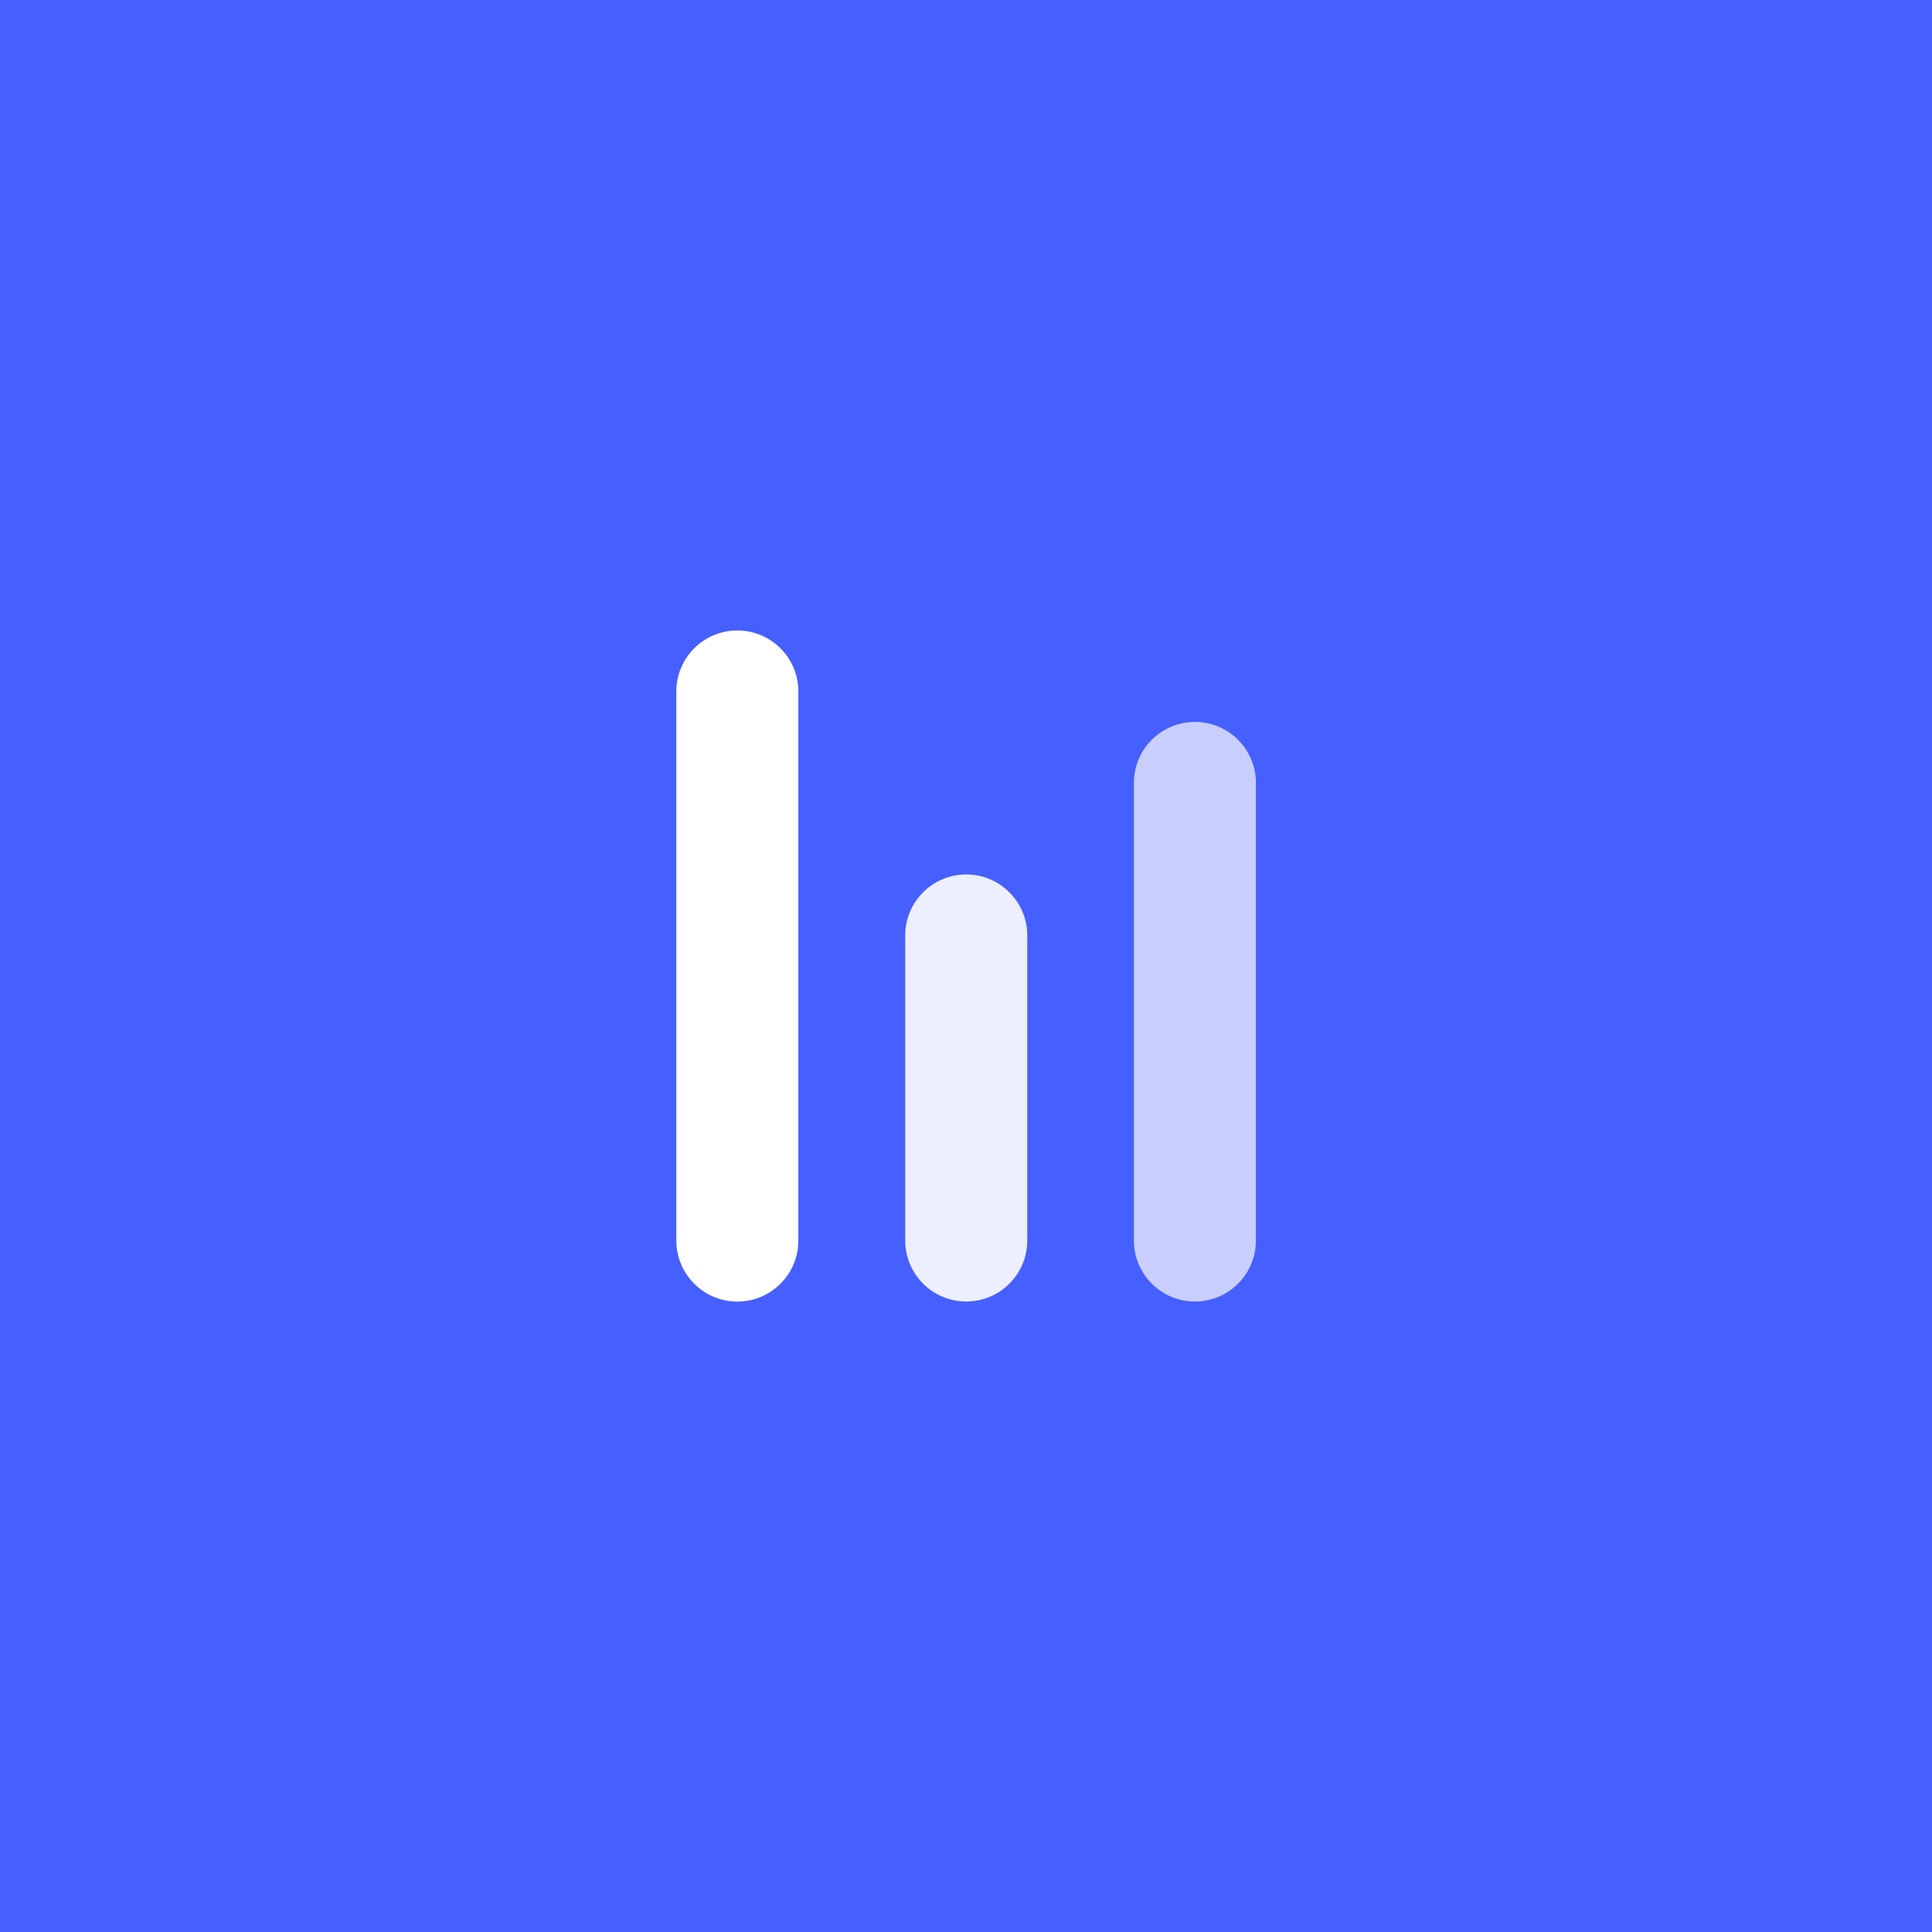
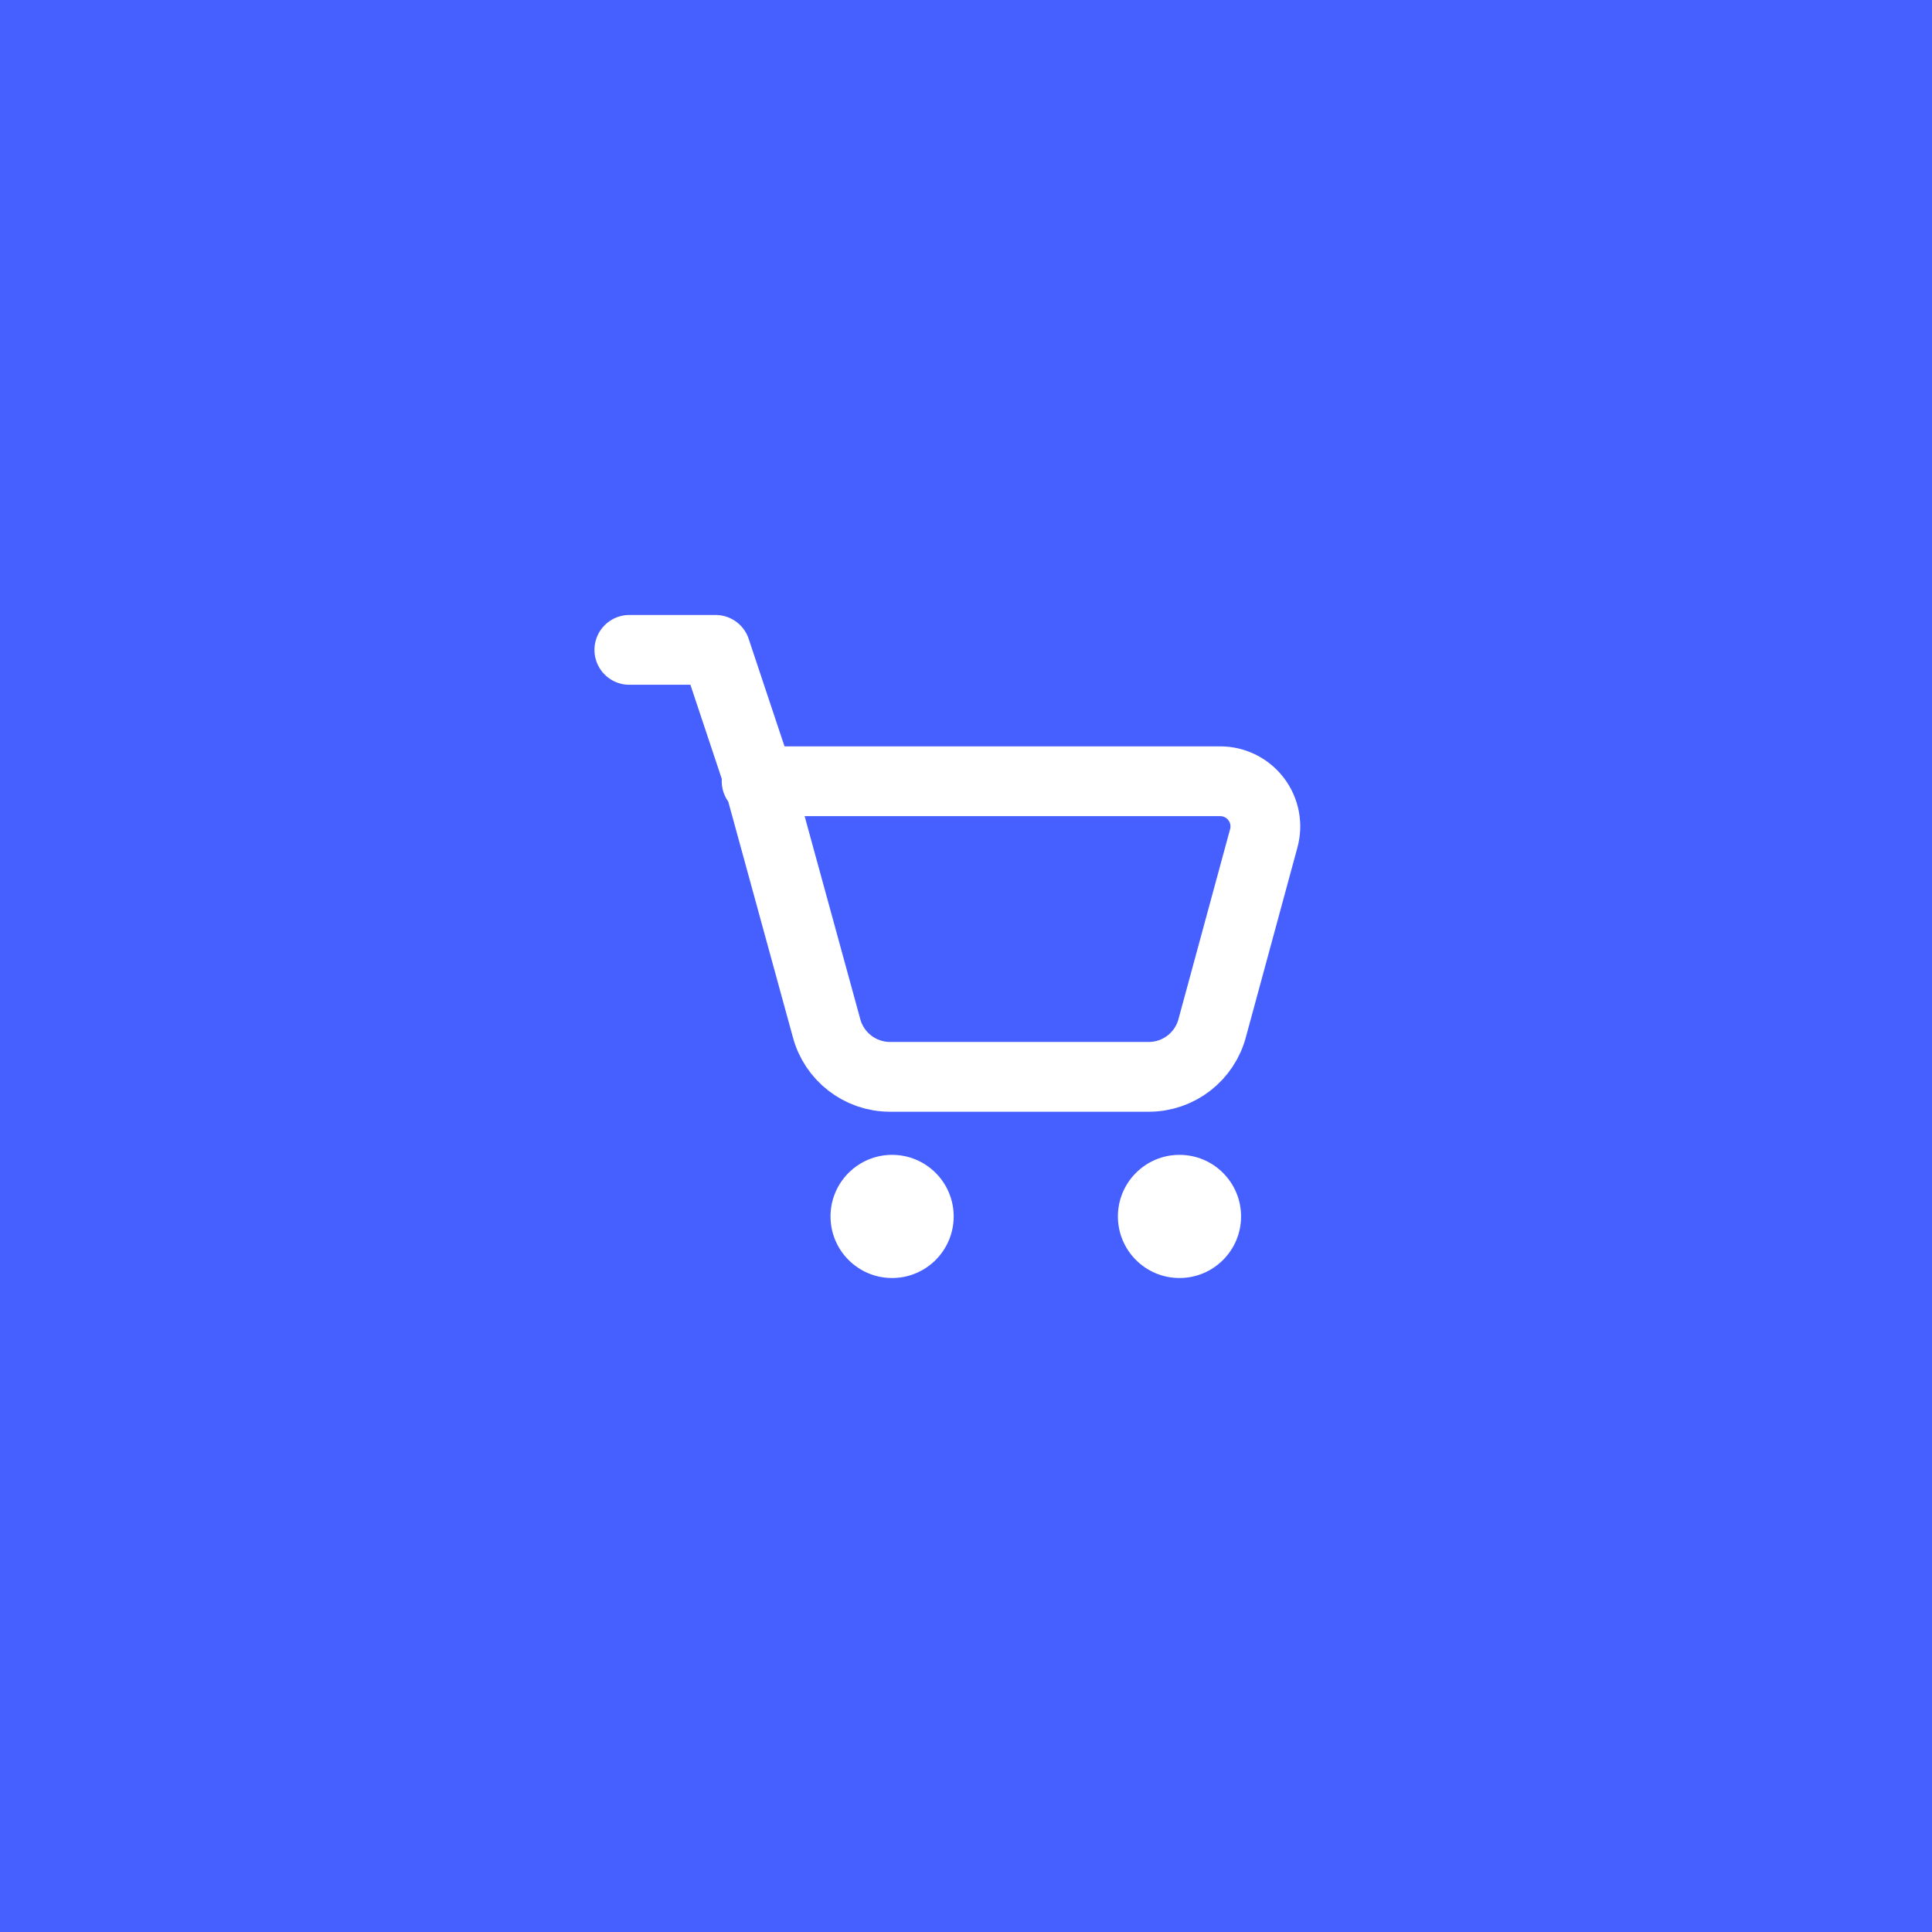
<svg xmlns="http://www.w3.org/2000/svg" width="512" height="512" viewBox="0 0 32 32" fill="none">
  <rect width="32" height="32" fill="#465FFF" />
-   <g transform="translate(16 16) scale(0.60) translate(-16.42 -16)">
-     <path d="M8.424 8.422C8.424 7.491 9.178 6.737 10.108 6.737C11.038 6.737 11.792 7.491 11.792 8.422V23.579C11.792 24.51 11.038 25.264 10.108 25.264C9.178 25.264 8.424 24.51 8.424 23.579V8.422Z" fill="white" />
-     <path d="M14.742 15.157C14.742 14.227 15.496 13.473 16.426 13.473C17.357 13.473 18.111 14.227 18.111 15.157V23.578C18.111 24.508 17.357 25.262 16.426 25.262C15.496 25.262 14.742 24.508 14.742 23.578V15.157Z" fill="white" fill-opacity="0.9" />
-     <path d="M21.055 10.946C21.055 10.016 21.809 9.262 22.739 9.262C23.669 9.262 24.423 10.016 24.423 10.946V23.578C24.423 24.508 23.669 25.262 22.739 25.262C21.809 25.262 21.055 24.508 21.055 23.578V10.946Z" fill="white" fill-opacity="0.7" />
+   <g transform="translate(16 16) scale(0.68) translate(-16.2 -17.1)">
+     <path d="M8 9.4h2.1l1 3m0 0 1.7 6.2a1.6 1.6 0 0 0 1.55 1.2h6.3a1.6 1.6 0 0 0 1.55-1.2l1.25-4.6a1.1 1.1 0 0 0-1.06-1.4H11.1" stroke="white" stroke-width="1.7" stroke-linecap="round" stroke-linejoin="round" fill="none" />
+     <circle cx="14.4" cy="23.2" r="1.5" fill="white" />
+     <circle cx="21.4" cy="23.2" r="1.5" fill="white" />
  </g>
</svg>
